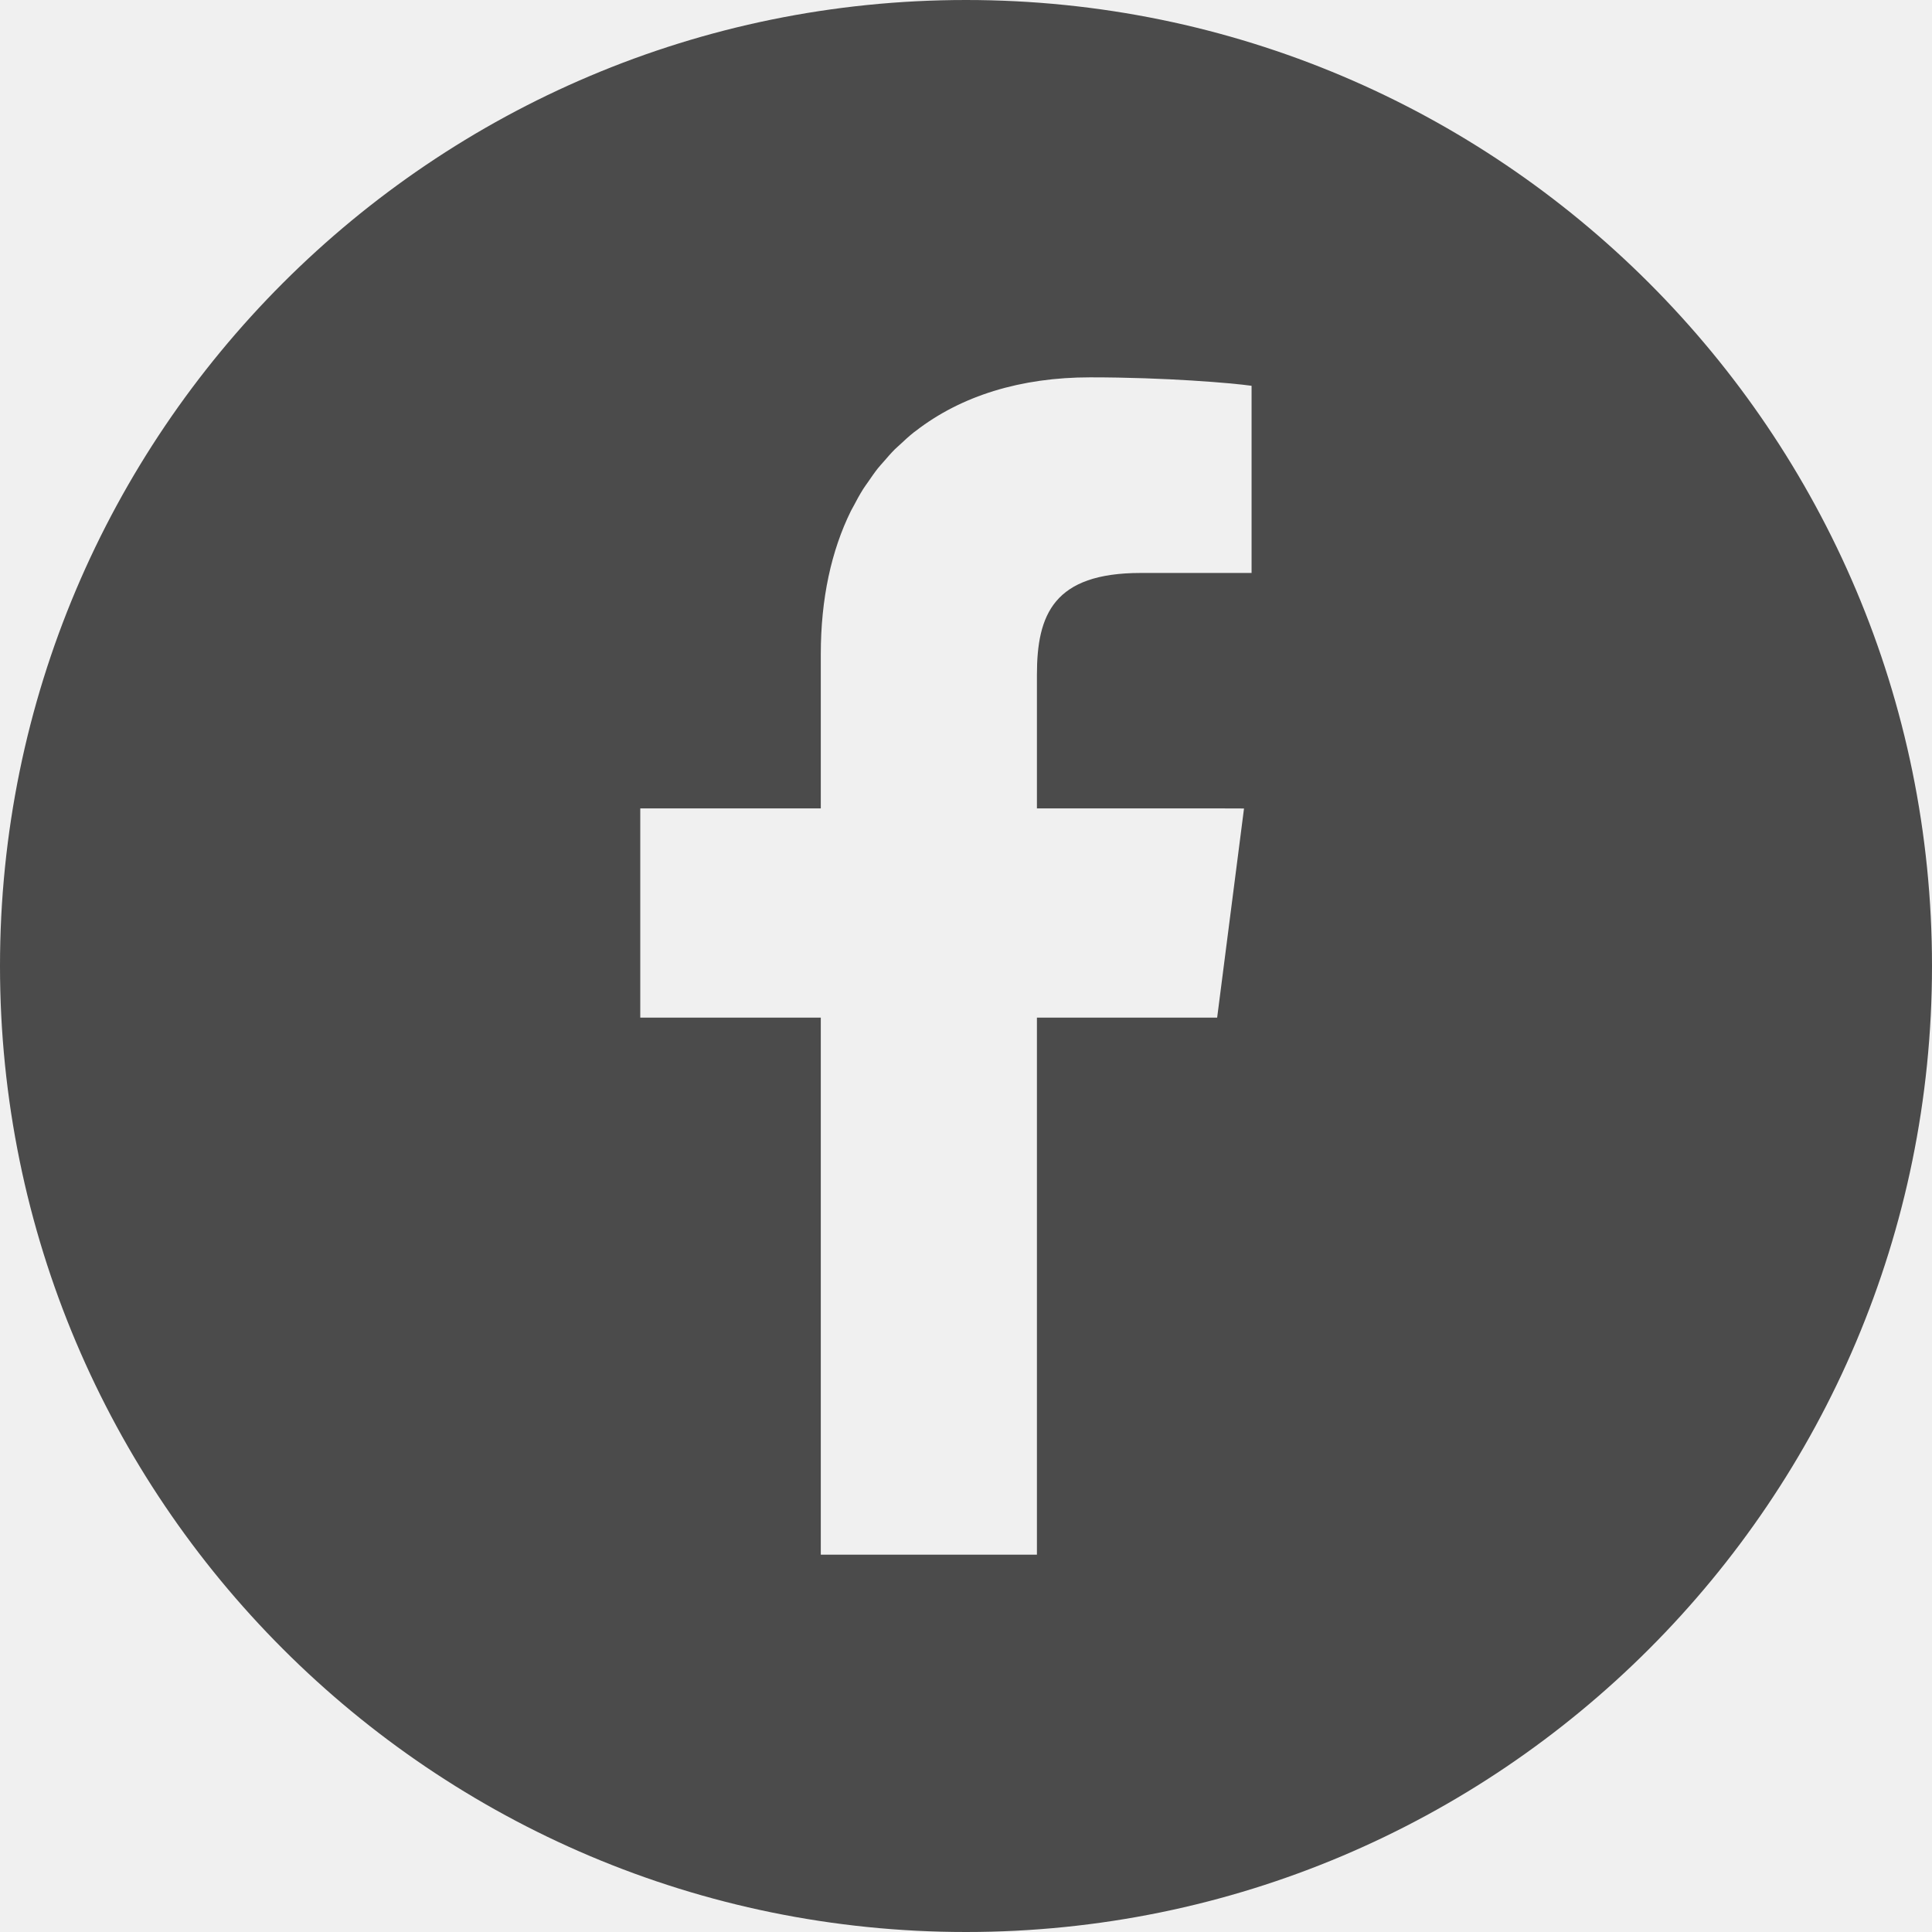
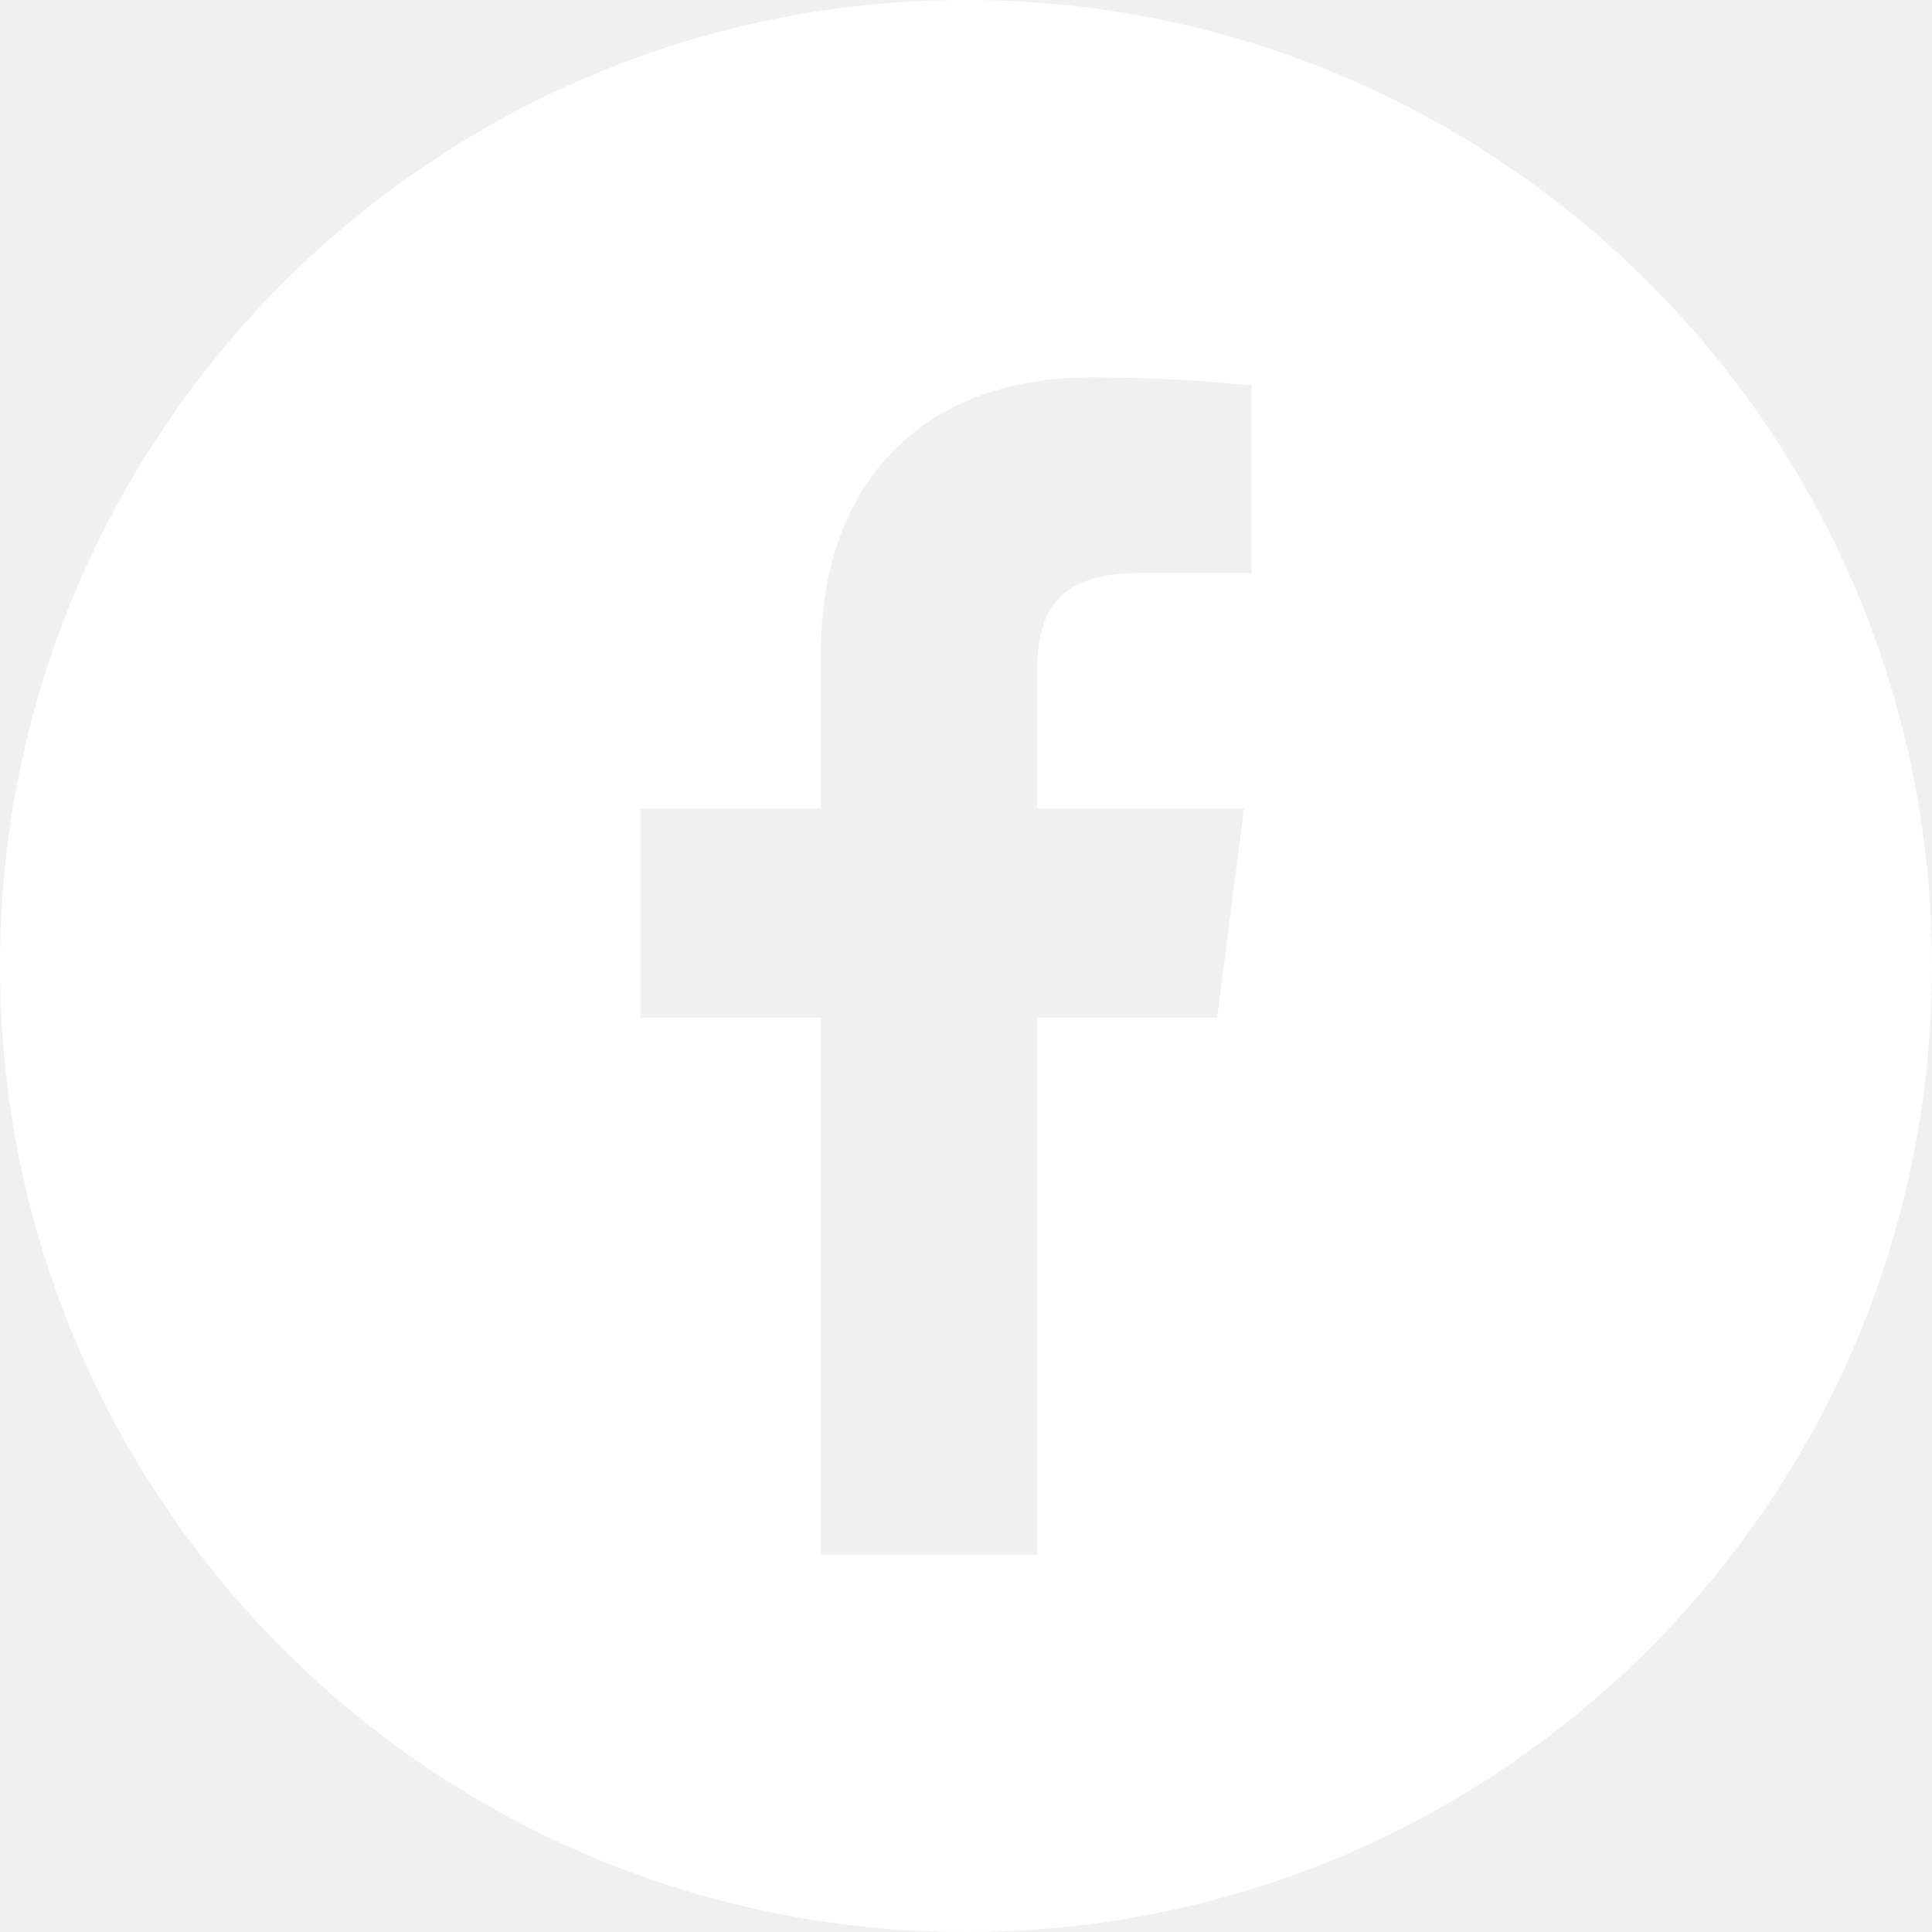
<svg xmlns="http://www.w3.org/2000/svg" version="1.1" id="_x31_0" x="0px" y="0px" viewBox="0 0 512 512" style="width: 48px; height: 48px; opacity: 1;" xml:space="preserve">
  <style type="text/css">
	.st0{fill:#374149;}
</style>
  <g>
-     <path class="st0" d="M256,0C114.641,0,0,114.637,0,256c0,141.359,114.641,256,256,256s256-114.641,256-256   C512,114.637,397.359,0,256,0z M217.519,412V270.274v-0.434l0,0v-0.16H169.68v-55.442h47.839v-40.879   c0-14.77,2.813-27.442,7.954-37.898c0.21-0.43,0.461-0.828,0.683-1.254c0.821-1.578,1.668-3.133,2.594-4.606   c0.449-0.707,0.949-1.363,1.418-2.047c0.801-1.16,1.59-2.328,2.457-3.418c0.527-0.664,1.11-1.27,1.66-1.91   c0.922-1.062,1.832-2.133,2.821-3.121c0.438-0.434,0.914-0.824,1.359-1.246c1.211-1.141,2.434-2.27,3.734-3.301   c0.156-0.121,0.324-0.226,0.477-0.347C254.742,104.863,270.558,100,288.879,100c20.238,0,37.679,1.519,42.801,2.238v49.602h-29.36   c-23.042,0-27.523,10.961-27.523,26.961v35.168v0.11l0,0v0.16h49.207l5.672,0.019l-7.118,55.422h-47.457h-0.145l0,0h-0.16v142.046   V412h-57.262H217.519z" style="fill: rgb(75, 75, 75);" />
+     <path class="st0" d="M256,0C114.641,0,0,114.637,0,256c0,141.359,114.641,256,256,256s256-114.641,256-256   C512,114.637,397.359,0,256,0z M217.519,412V270.274v-0.434l0,0v-0.16H169.68v-55.442h47.839v-40.879   c0-14.77,2.813-27.442,7.954-37.898c0.21-0.43,0.461-0.828,0.683-1.254c0.821-1.578,1.668-3.133,2.594-4.606   c0.449-0.707,0.949-1.363,1.418-2.047c0.801-1.16,1.59-2.328,2.457-3.418c0.527-0.664,1.11-1.27,1.66-1.91   c0.922-1.062,1.832-2.133,2.821-3.121c0.438-0.434,0.914-0.824,1.359-1.246c1.211-1.141,2.434-2.27,3.734-3.301   c0.156-0.121,0.324-0.226,0.477-0.347C254.742,104.863,270.558,100,288.879,100c20.238,0,37.679,1.519,42.801,2.238v49.602h-29.36   c-23.042,0-27.523,10.961-27.523,26.961v35.168v0.11l0,0v0.16h49.207l5.672,0.019l-7.118,55.422h-47.457h-0.145l0,0h-0.16v142.046   V412h-57.262H217.519z" style="fill:#fff;" />
  </g>
</svg>
